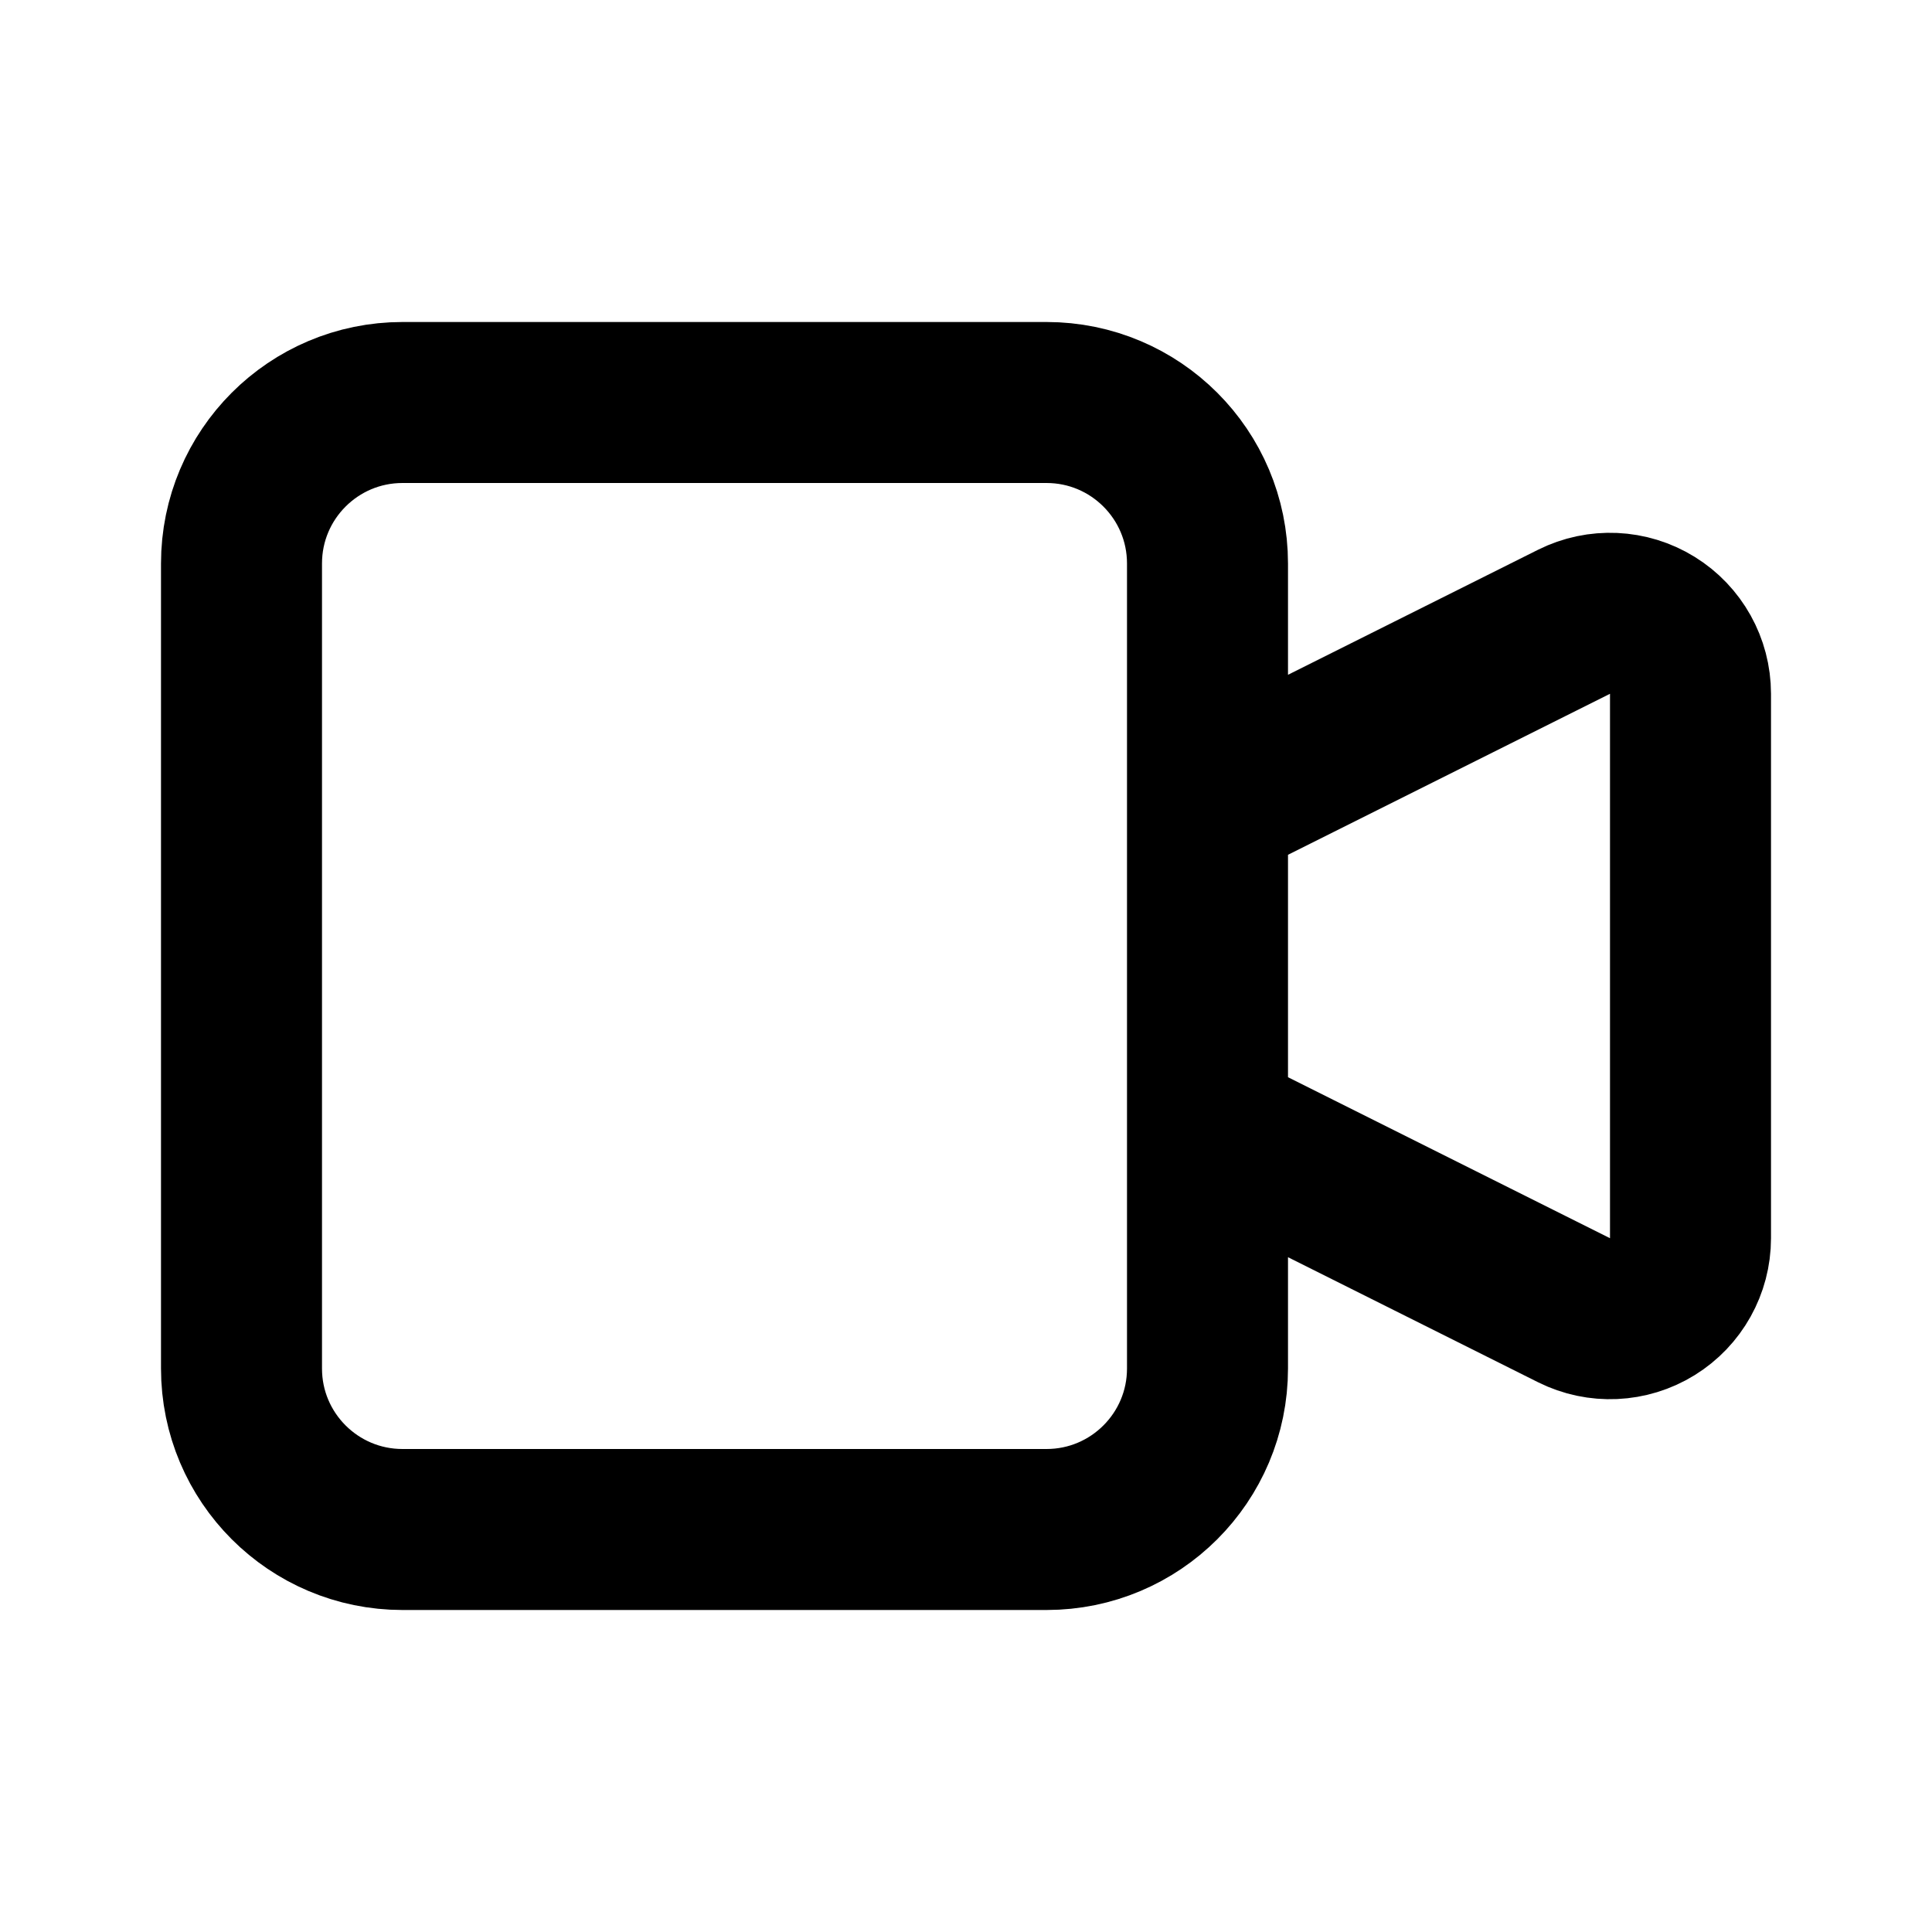
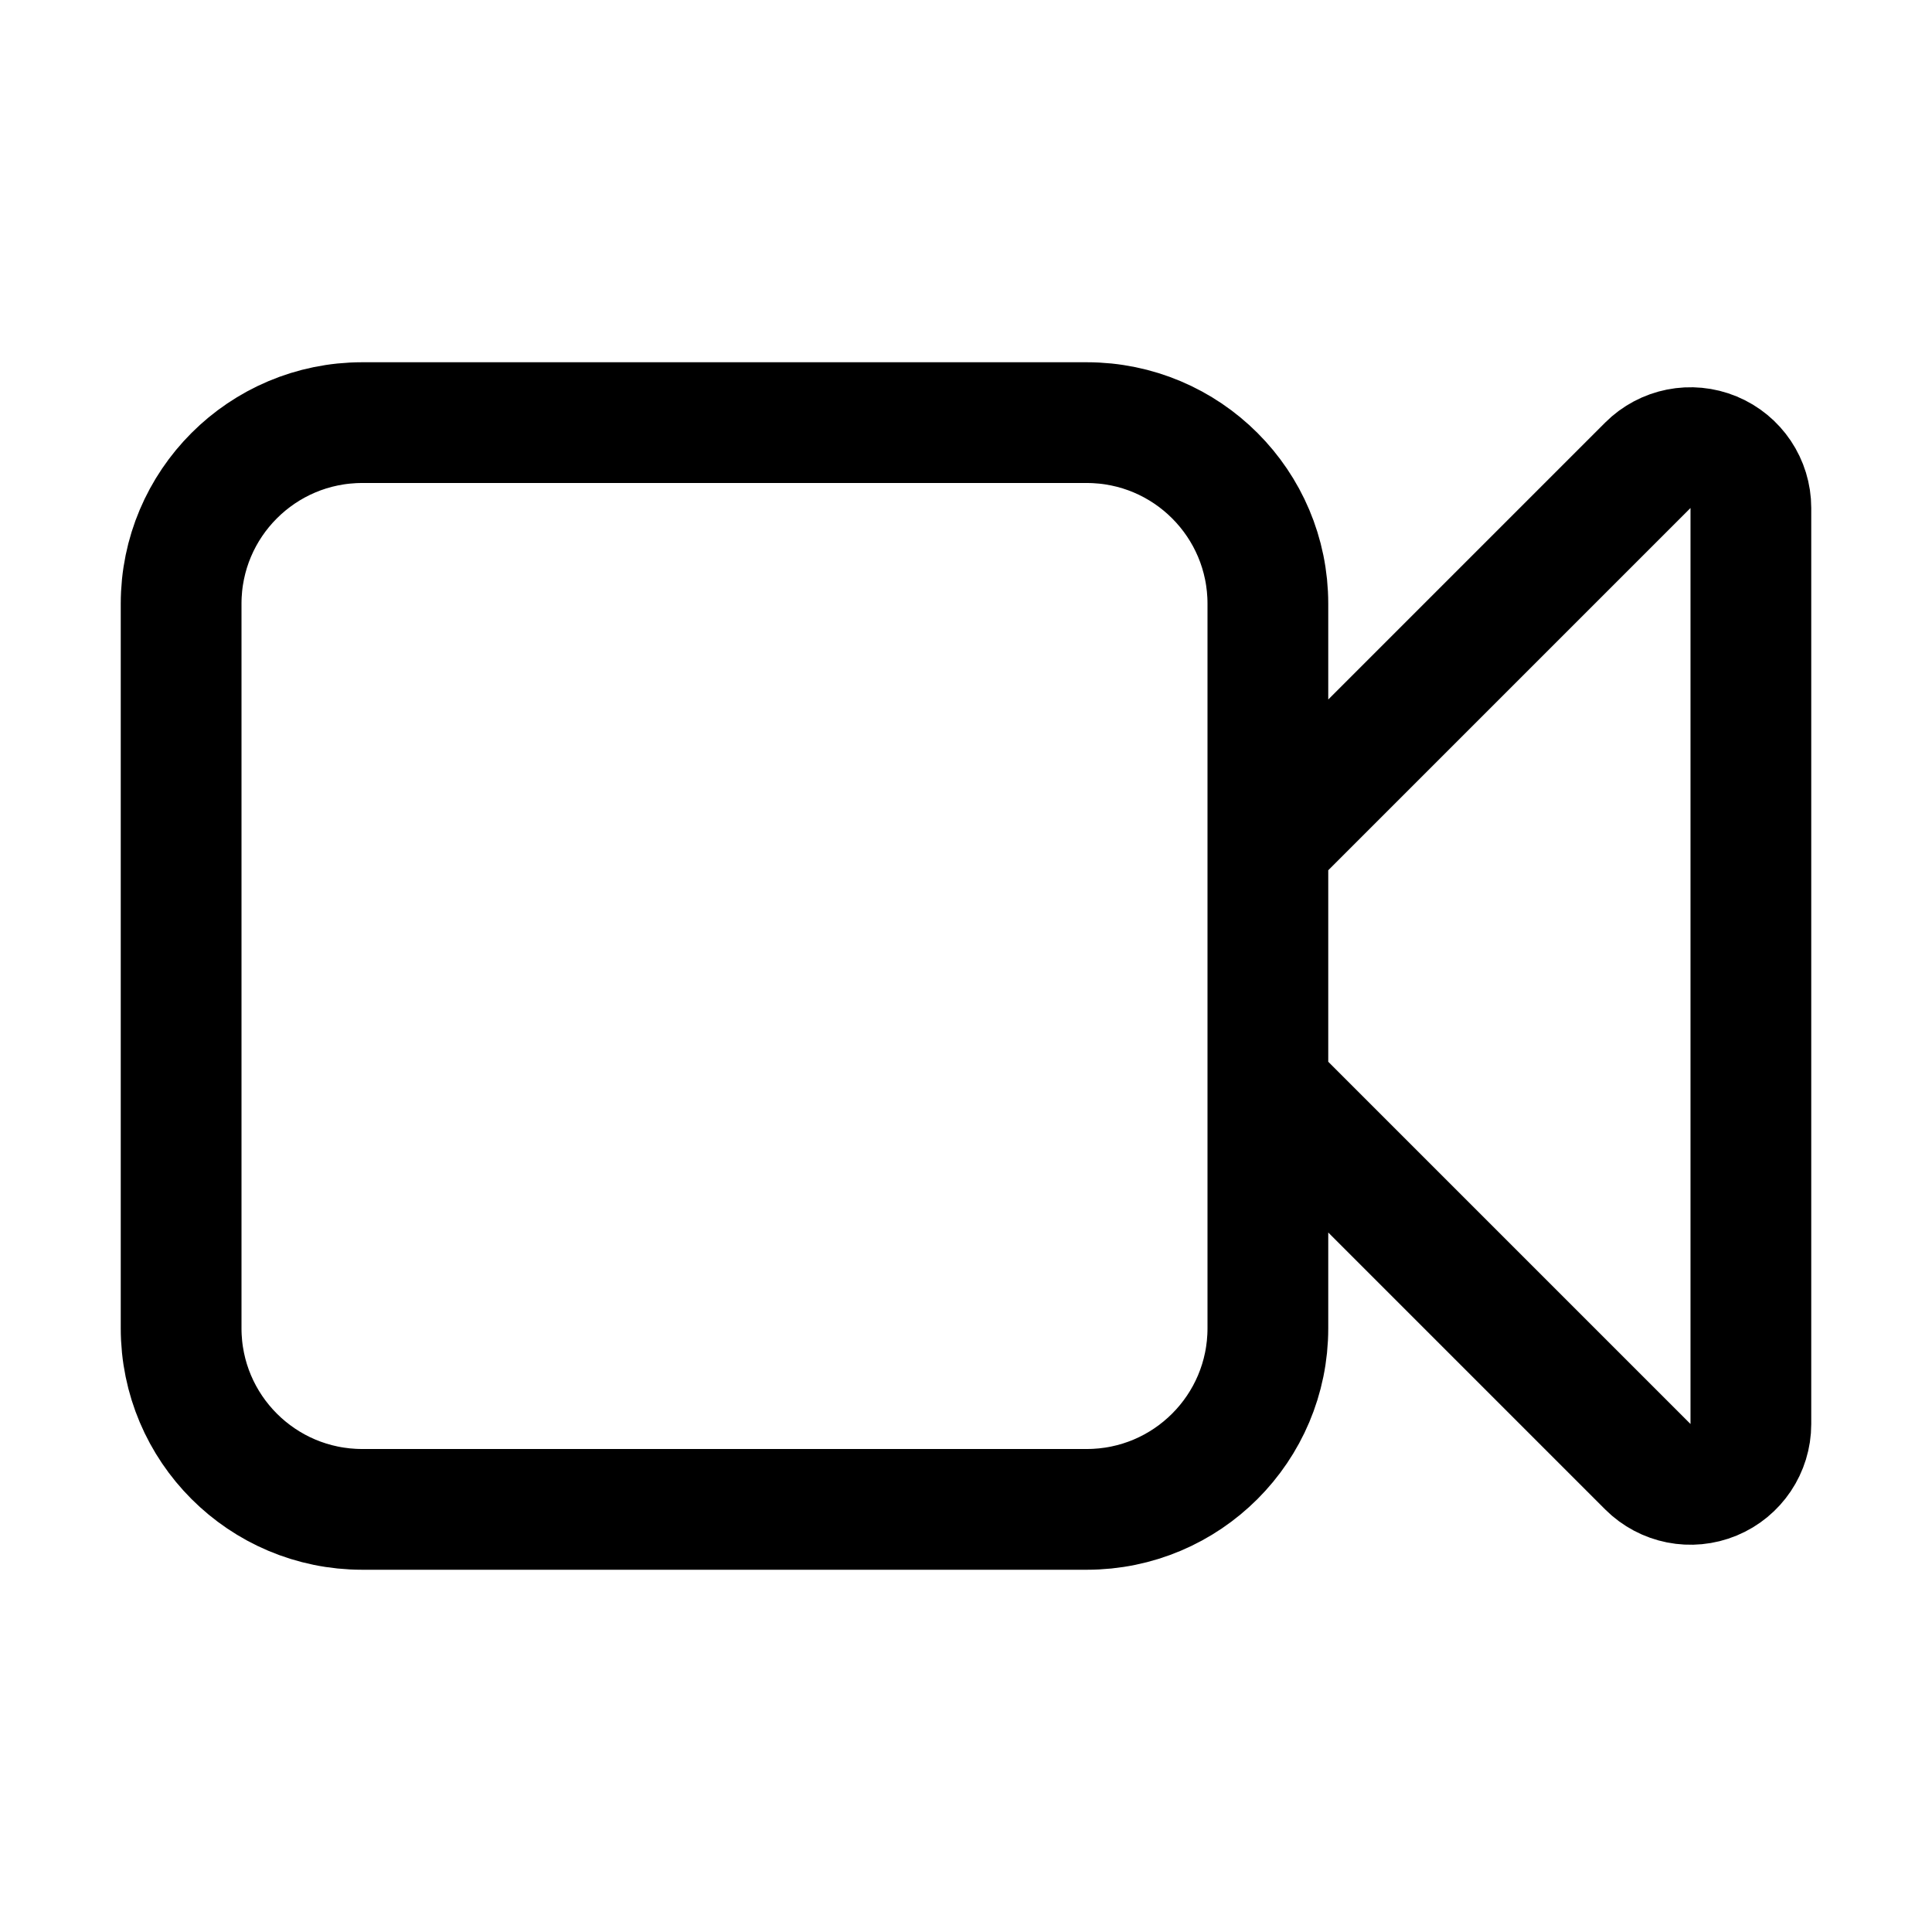
- <svg xmlns="http://www.w3.org/2000/svg" width="24" height="24" fill="none" viewBox="0 0 24 24">
-   <path stroke="currentColor" stroke-linejoin="round" stroke-width="2" d="M3 7a2 2 0 0 1 2-2h8a2 2 0 0 1 2 2v10a2 2 0 0 1-2 2H5a2 2 0 0 1-2-2V7Zm12.553 2.724 4-2A1 1 0 0 1 21 8.618v6.764a1 1 0 0 1-1.447.894l-4-2a1 1 0 0 1-.553-.894v-2.764a1 1 0 0 1 .553-.894Z" />
+ <svg xmlns="http://www.w3.org/2000/svg" fill="none" viewBox="0 0 24 24" stroke-width="1.5" stroke="currentColor" aria-hidden="true">
+   <path stroke-linecap="round" d="M15.75 10.5l4.72-4.72a.75.75 0 011.28.53v11.38a.75.75 0 01-1.28.53l-4.72-4.72M4.5 18.75h9a2.25 2.25 0 002.25-2.25v-9a2.25 2.25 0 00-2.25-2.25h-9A2.25 2.25 0 002.25 7.5v9a2.25 2.25 0 002.25 2.25z" />
</svg>
